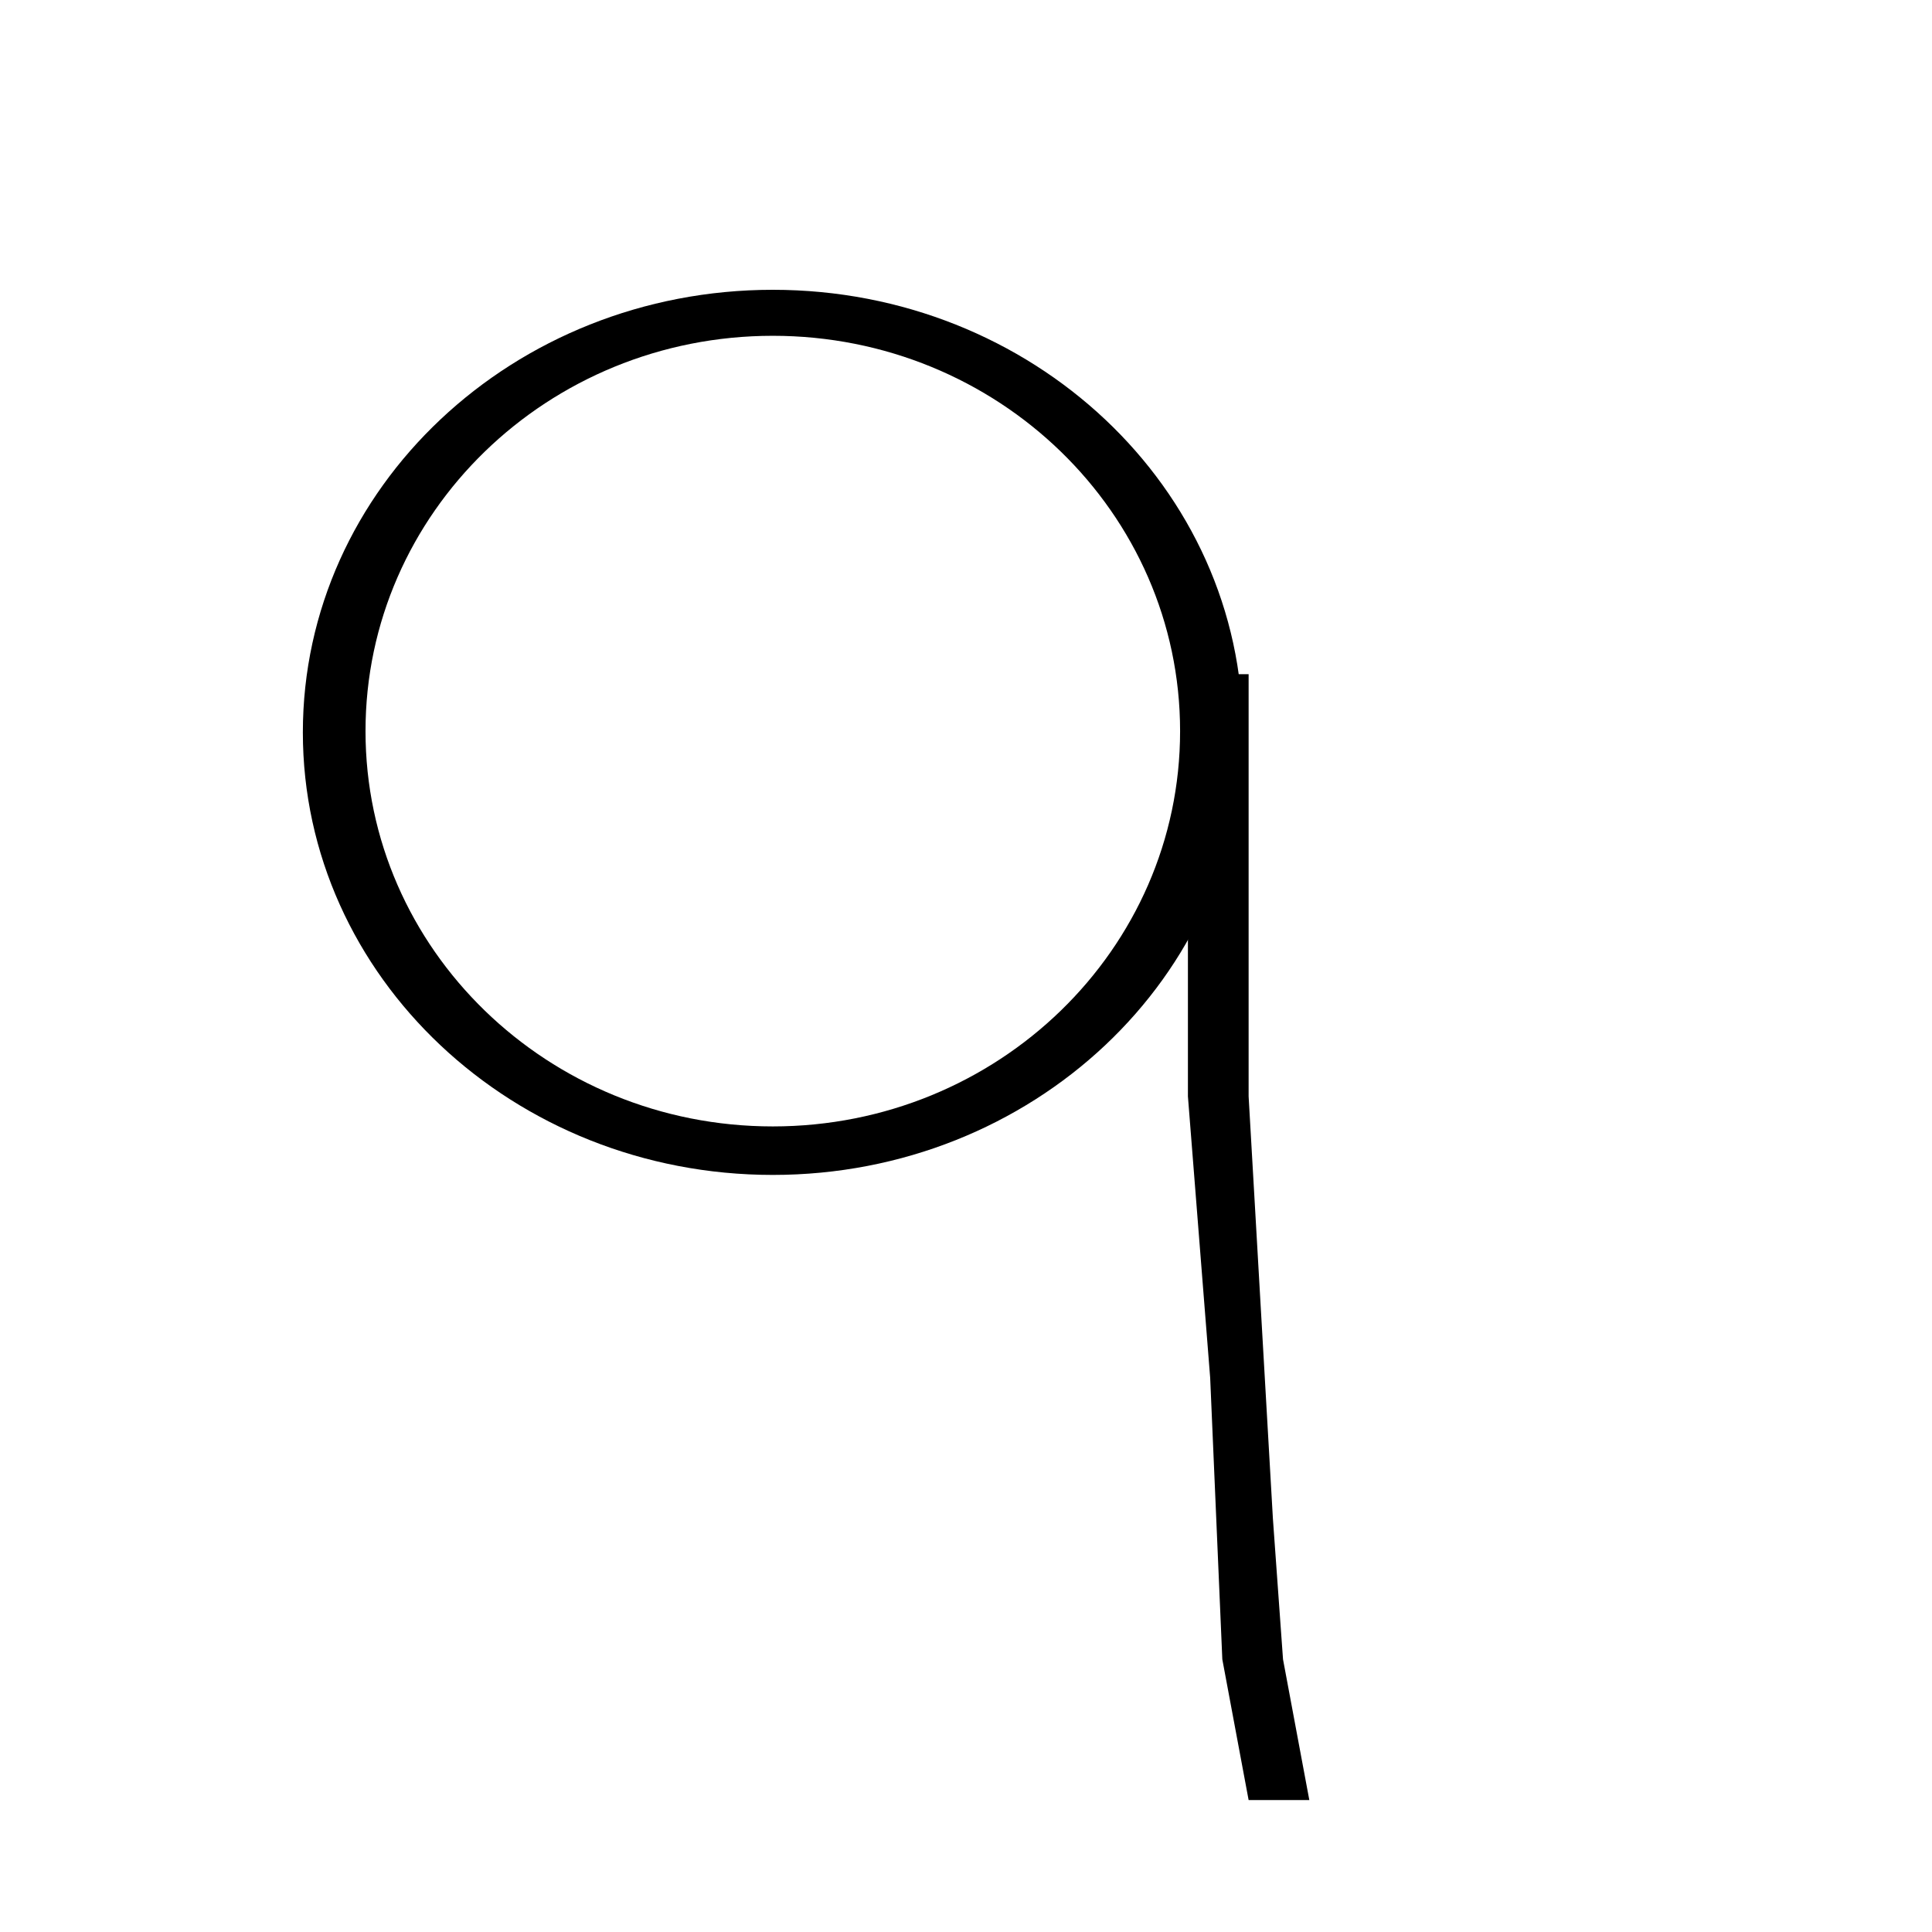
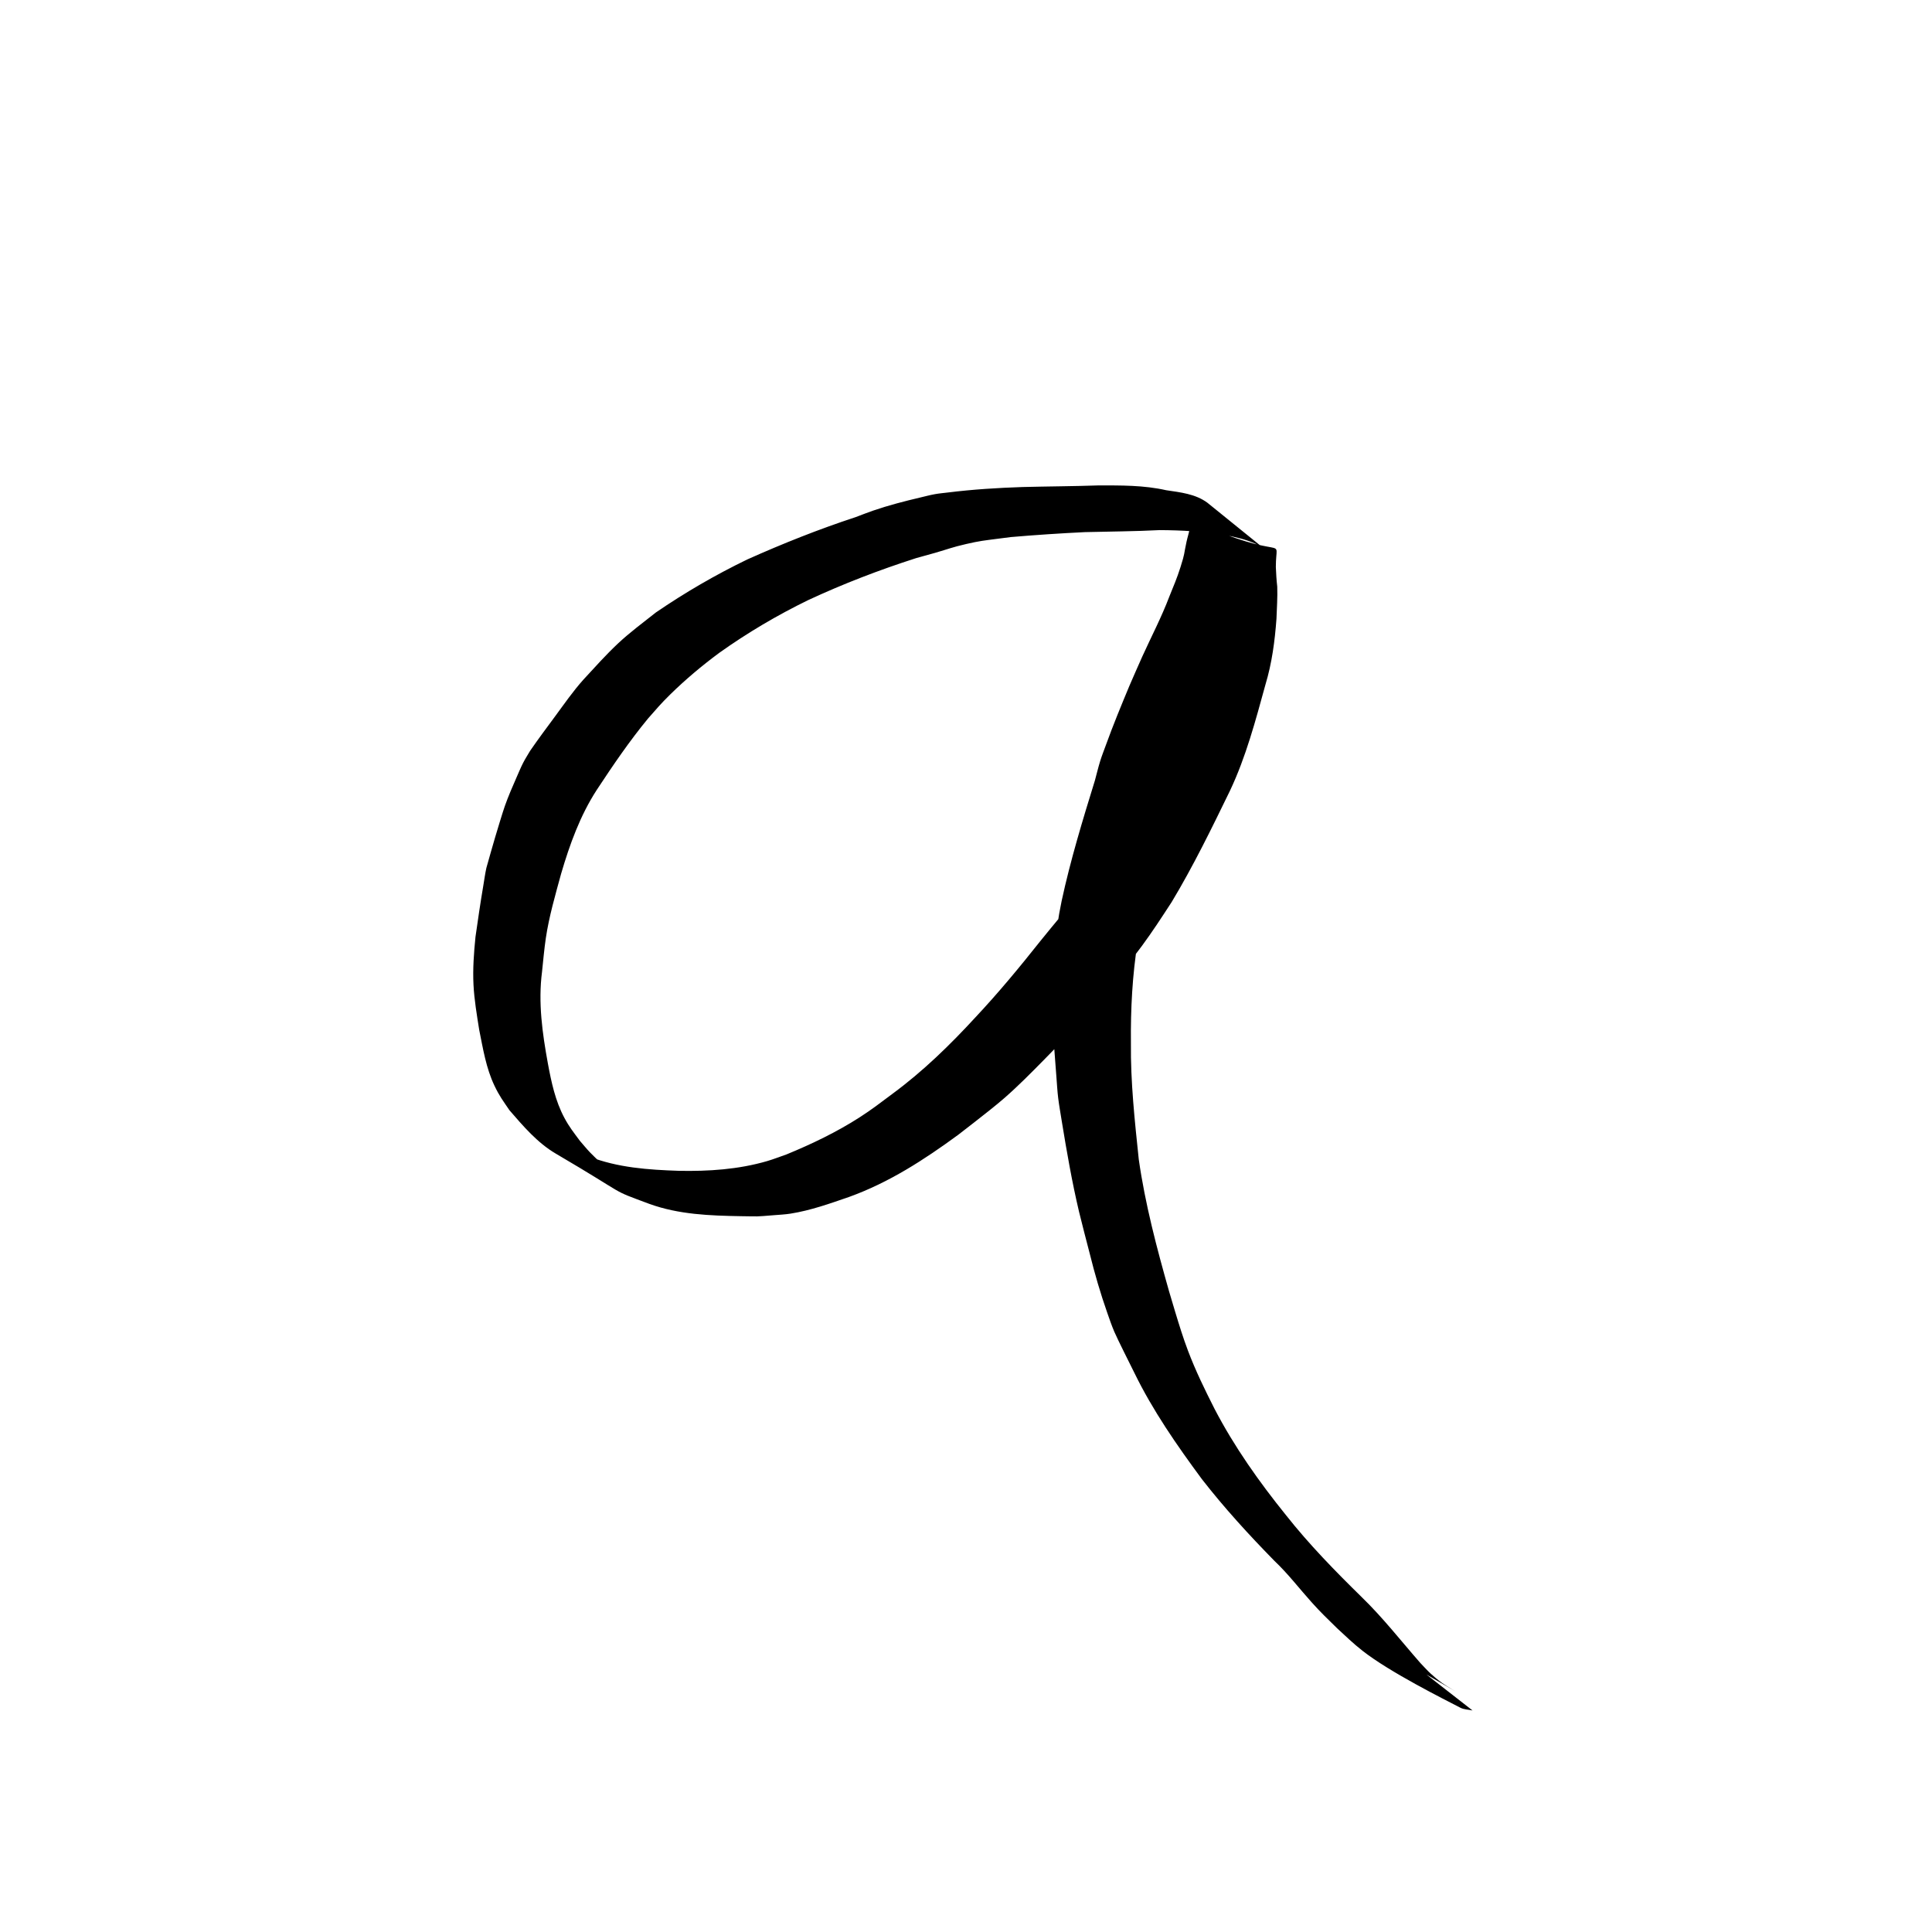
<svg xmlns="http://www.w3.org/2000/svg" width="1000" height="1000" viewBox="0 0 264.583 264.583" version="1.1" id="svg1">
  <defs id="defs1" />
-   <g id="layer1" transform="matrix(0.6486486,0,0,0.6704462,20.02253,13.07916)">
-     <path id="path8" style="fill:#000000;stroke:none;stroke-width:5.165" d="m 132.292,39.687 a 99.219,90.399 0 0 0 -99.219,90.399 99.219,90.399 0 0 0 99.219,90.4 99.219,90.399 0 0 0 99.219,-90.4 99.219,90.399 0 0 0 -99.219,-90.399 z m 0,9.395 a 85.99,80.748 0 0 1 85.99,80.748 85.99,80.748 0 0 1 -85.99,80.749 85.99,80.748 0 0 1 -85.99,-80.749 85.99,80.748 0 0 1 85.99,-80.748 z" />
-   </g>
  <path style="fill:#000000;stroke-width:5.898" d="m 160.681,92.332 2.002,38.182" id="path1" />
  <path style="fill:#000000;stroke-width:5.898" d="m 161.682,111.423 0.501,34.286" id="path2" />
  <path style="fill:#000000;stroke-width:5.898" d="m 163.184,176.098 1.001,15.195" id="path3" />
  <path style="fill:#000000;stroke-width:5.898" d="m 163.684,221.683 h 21.524" id="path4" />
  <path style="fill:#000000;stroke-width:5.898" d="m 175.698,176.098 -5.506,-30.39" id="path5" />
  <path style="fill:#000000;stroke-width:5.898" d="M 170.191,115.318 V 84.928" id="path6" />
-   <path style="fill:#000000;stroke-width:4.942" d="m 162.683,92.332 v 57.819 l 3.048,38.546 1.663,38.546 3.602,19.273 h 8.313 l -3.602,-19.273 -1.386,-19.273 -3.325,-57.819 V 92.332 Z" id="path7" />
+   <path style="fill:#000000;stroke-width:0.265" id="path7" d="m 165.354,68.852 c -1.633,-1.214 -3.696,-1.425 -5.651,-1.718 -3.064,-0.694 -6.197,-0.66 -9.317,-0.656 -3.446,0.12 -6.892,0.129 -10.339,0.219 -3.417,0.113 -6.825,0.324 -10.218,0.747 -0.595,0.076 -1.195,0.121 -1.785,0.228 -0.675,0.122 -1.338,0.3 -2.005,0.457 -2.181,0.512 -4.36,1.075 -6.481,1.803 -0.8,0.274 -1.584,0.591 -2.376,0.886 -5.053,1.66 -9.996,3.626 -14.848,5.8 -4.355,2.108 -8.527,4.531 -12.517,7.261 -1.736,1.378 -3.534,2.702 -5.156,4.218 -1.665,1.556 -3.195,3.28 -4.742,4.952 -1.442,1.605 -2.666,3.383 -3.945,5.114 -1.14,1.543 -2.283,3.071 -3.371,4.652 -0.32,0.55 -0.669,1.085 -0.959,1.651 -0.321,0.626 -0.587,1.279 -0.872,1.923 -0.561,1.268 -1.172,2.682 -1.633,3.99 -0.331,0.94 -1.05,3.355 -1.34,4.315 -0.061,0.21 -1.132,3.903 -1.19,4.162 -0.179,0.801 -0.283,1.618 -0.421,2.427 -0.397,2.339 -0.739,4.683 -1.073,7.031 -0.217,2.173 -0.381,4.363 -0.271,6.549 0.105,2.069 0.458,4.119 0.78,6.162 0.523,2.595 0.941,5.243 2.09,7.655 0.696,1.461 1.154,2.032 2.055,3.365 1.887,2.177 3.826,4.464 6.347,5.942 10.414,6.108 7.1,4.751 12.803,6.879 4.03,1.466 8.31,1.614 12.547,1.688 2.574,0.03 1.871,0.081 4.5,-0.134 0.767,-0.063 1.539,-0.097 2.299,-0.217 2.768,-0.438 5.414,-1.387 8.05,-2.298 5.462,-1.977 10.234,-5.073 14.889,-8.481 0.741,-0.574 1.483,-1.146 2.222,-1.723 1.223,-0.956 2.979,-2.326 4.155,-3.355 1.892,-1.655 3.66,-3.452 5.423,-5.241 3.273,-3.278 6.229,-6.841 9.156,-10.425 0.471,-0.573 0.934,-1.153 1.412,-1.719 1.517,-1.798 1.393,-1.499 2.809,-3.418 1.434,-1.943 2.752,-3.976 4.069,-5.999 2.961,-4.918 5.471,-10.077 7.981,-15.233 2.203,-4.649 3.514,-9.634 4.875,-14.575 0.884,-2.932 1.279,-5.949 1.503,-8.991 0.052,-1.467 0.158,-2.935 0.107,-4.403 -0.105,-0.895 -0.153,-1.792 -0.193,-2.692 0.009,-4.847 2,-0.228 -11.592,-6.421 -0.165,-0.075 -0.044,0.359 -0.075,0.537 -0.035,0.204 -0.081,0.406 -0.121,0.609 -0.11,0.609 -0.308,1.196 -0.439,1.8 -0.419,1.931 -0.182,1.433 -0.828,3.484 -0.48,1.522 -0.931,2.554 -1.529,4.035 -1.064,2.813 -2.462,5.479 -3.704,8.213 -0.517,1.139 -1.265,2.868 -1.765,4.015 -1.121,2.691 -2.235,5.383 -3.225,8.126 -0.26,0.719 -0.545,1.43 -0.772,2.161 -0.274,0.883 -0.485,1.784 -0.728,2.675 -1.686,5.45 -3.347,10.904 -4.552,16.483 -0.963,4.573 -1.287,9.252 -1.406,13.914 0.159,3.434 0.42,6.862 0.692,10.289 0.074,0.932 0.122,1.867 0.236,2.796 0.131,1.074 0.331,2.139 0.497,3.208 0.674,4.14 1.395,8.282 2.359,12.367 0.291,1.234 1.14,4.484 1.464,5.733 0.679,2.743 1.468,5.457 2.406,8.123 0.304,0.865 0.598,1.734 0.959,2.577 0.446,1.042 2.219,4.565 2.729,5.591 2.528,5.196 5.835,9.95 9.257,14.587 3.07,3.948 6.444,7.634 9.941,11.203 1.876,1.774 3.44,3.834 5.162,5.746 1.234,1.37 2.107,2.188 3.429,3.49 1.223,1.129 2.172,2.054 3.473,3.077 3.753,2.953 11.266,6.688 13.396,7.797 0.507,0.264 1.115,0.253 1.673,0.38 0,0 -8.436,-6.577 -8.436,-6.577 v 0 c -4.984,-2.216 -3.604,-1.708 5.936,3.866 0.581,0.339 -1.16,-0.685 -1.704,-1.079 -0.54,-0.391 -1.052,-0.82 -1.542,-1.272 -0.492,-0.453 -0.933,-0.959 -1.4,-1.439 -2.661,-3.037 -5.148,-6.234 -8.055,-9.047 -3.63,-3.559 -7.187,-7.2 -10.342,-11.195 -3.678,-4.559 -7.079,-9.355 -9.788,-14.562 -1.323,-2.608 -2.599,-5.22 -3.635,-7.959 -0.685,-1.811 -1.211,-3.537 -1.774,-5.388 -0.277,-0.911 -0.544,-1.825 -0.816,-2.738 -1.688,-5.949 -3.277,-11.95 -4.152,-18.081 -0.554,-5.292 -1.132,-10.605 -1.075,-15.932 -0.047,-4.653 0.192,-9.307 0.933,-13.908 1.001,-5.606 2.252,-11.173 4.128,-16.559 0.578,-1.548 1.111,-3.112 1.691,-4.66 1.016,-2.713 2.206,-5.362 3.223,-8.075 1.728,-4.126 3.612,-8.183 5.455,-12.258 1.23,-2.98 2.557,-5.915 3.803,-8.887 0.085,-0.205 0.17,-0.411 0.255,-0.616 0.048,-0.115 0.251,-0.281 0.144,-0.344 -13.241,-7.798 -11.892,-10.515 -11.362,-5.683 0.087,0.935 0.246,1.863 0.352,2.796 0.215,1.481 0.205,2.992 0.326,4.482 0.142,3.067 0.026,6.133 -0.645,9.143 -1.023,4.991 -2.197,9.98 -4.224,14.674 -0.406,0.898 -0.791,1.805 -1.217,2.693 -2.031,4.235 -4.438,8.298 -6.976,12.245 -1.056,1.639 -1.506,2.389 -2.655,3.968 -1.769,2.431 -3.765,4.684 -5.641,7.029 -2.846,3.593 -5.77,7.122 -8.908,10.466 -3.475,3.778 -7.152,7.357 -11.293,10.413 -1.592,1.187 -2.862,2.177 -4.536,3.252 -3.152,2.026 -6.546,3.652 -10.005,5.076 -0.888,0.306 -1.763,0.655 -2.665,0.919 -3.922,1.146 -8.035,1.414 -12.1,1.333 -4.19,-0.143 -8.326,-0.422 -12.283,-1.953 -4.364,-1.855 -2.88,-1.326 5.156,3.396 0.608,0.357 -1.226,-0.702 -1.8,-1.111 -1.023,-0.727 -2.373,-1.957 -3.237,-2.859 -0.483,-0.505 -0.92,-1.052 -1.381,-1.578 -0.875,-1.188 -1.433,-1.858 -2.132,-3.163 -1.237,-2.308 -1.784,-4.905 -2.256,-7.455 -0.755,-4.136 -1.342,-8.312 -0.799,-12.52 0.136,-1.326 0.325,-3.301 0.52,-4.61 0.446,-3.005 1.303,-5.923 2.1,-8.849 1.175,-4.002 2.598,-7.95 4.882,-11.471 2.204,-3.348 4.467,-6.676 7.018,-9.771 1.18,-1.337 1.745,-2.023 3.027,-3.282 2.097,-2.058 4.361,-3.958 6.721,-5.706 3.862,-2.75 7.947,-5.164 12.212,-7.24 4.784,-2.224 9.719,-4.119 14.742,-5.732 0.864,-0.24 1.731,-0.471 2.592,-0.721 1.935,-0.561 2.307,-0.759 4.275,-1.214 1.893,-0.437 2.451,-0.476 4.359,-0.727 0.583,-0.077 1.166,-0.149 1.749,-0.224 3.386,-0.291 6.775,-0.514 10.17,-0.679 3.404,-0.088 6.81,-0.096 10.211,-0.275 3.036,0.016 6.062,0.184 9.061,0.687 1.418,0.285 2.787,0.602 4.113,1.195 0.538,0.24 0.323,0.317 0.573,0.197 z" />
</svg>
